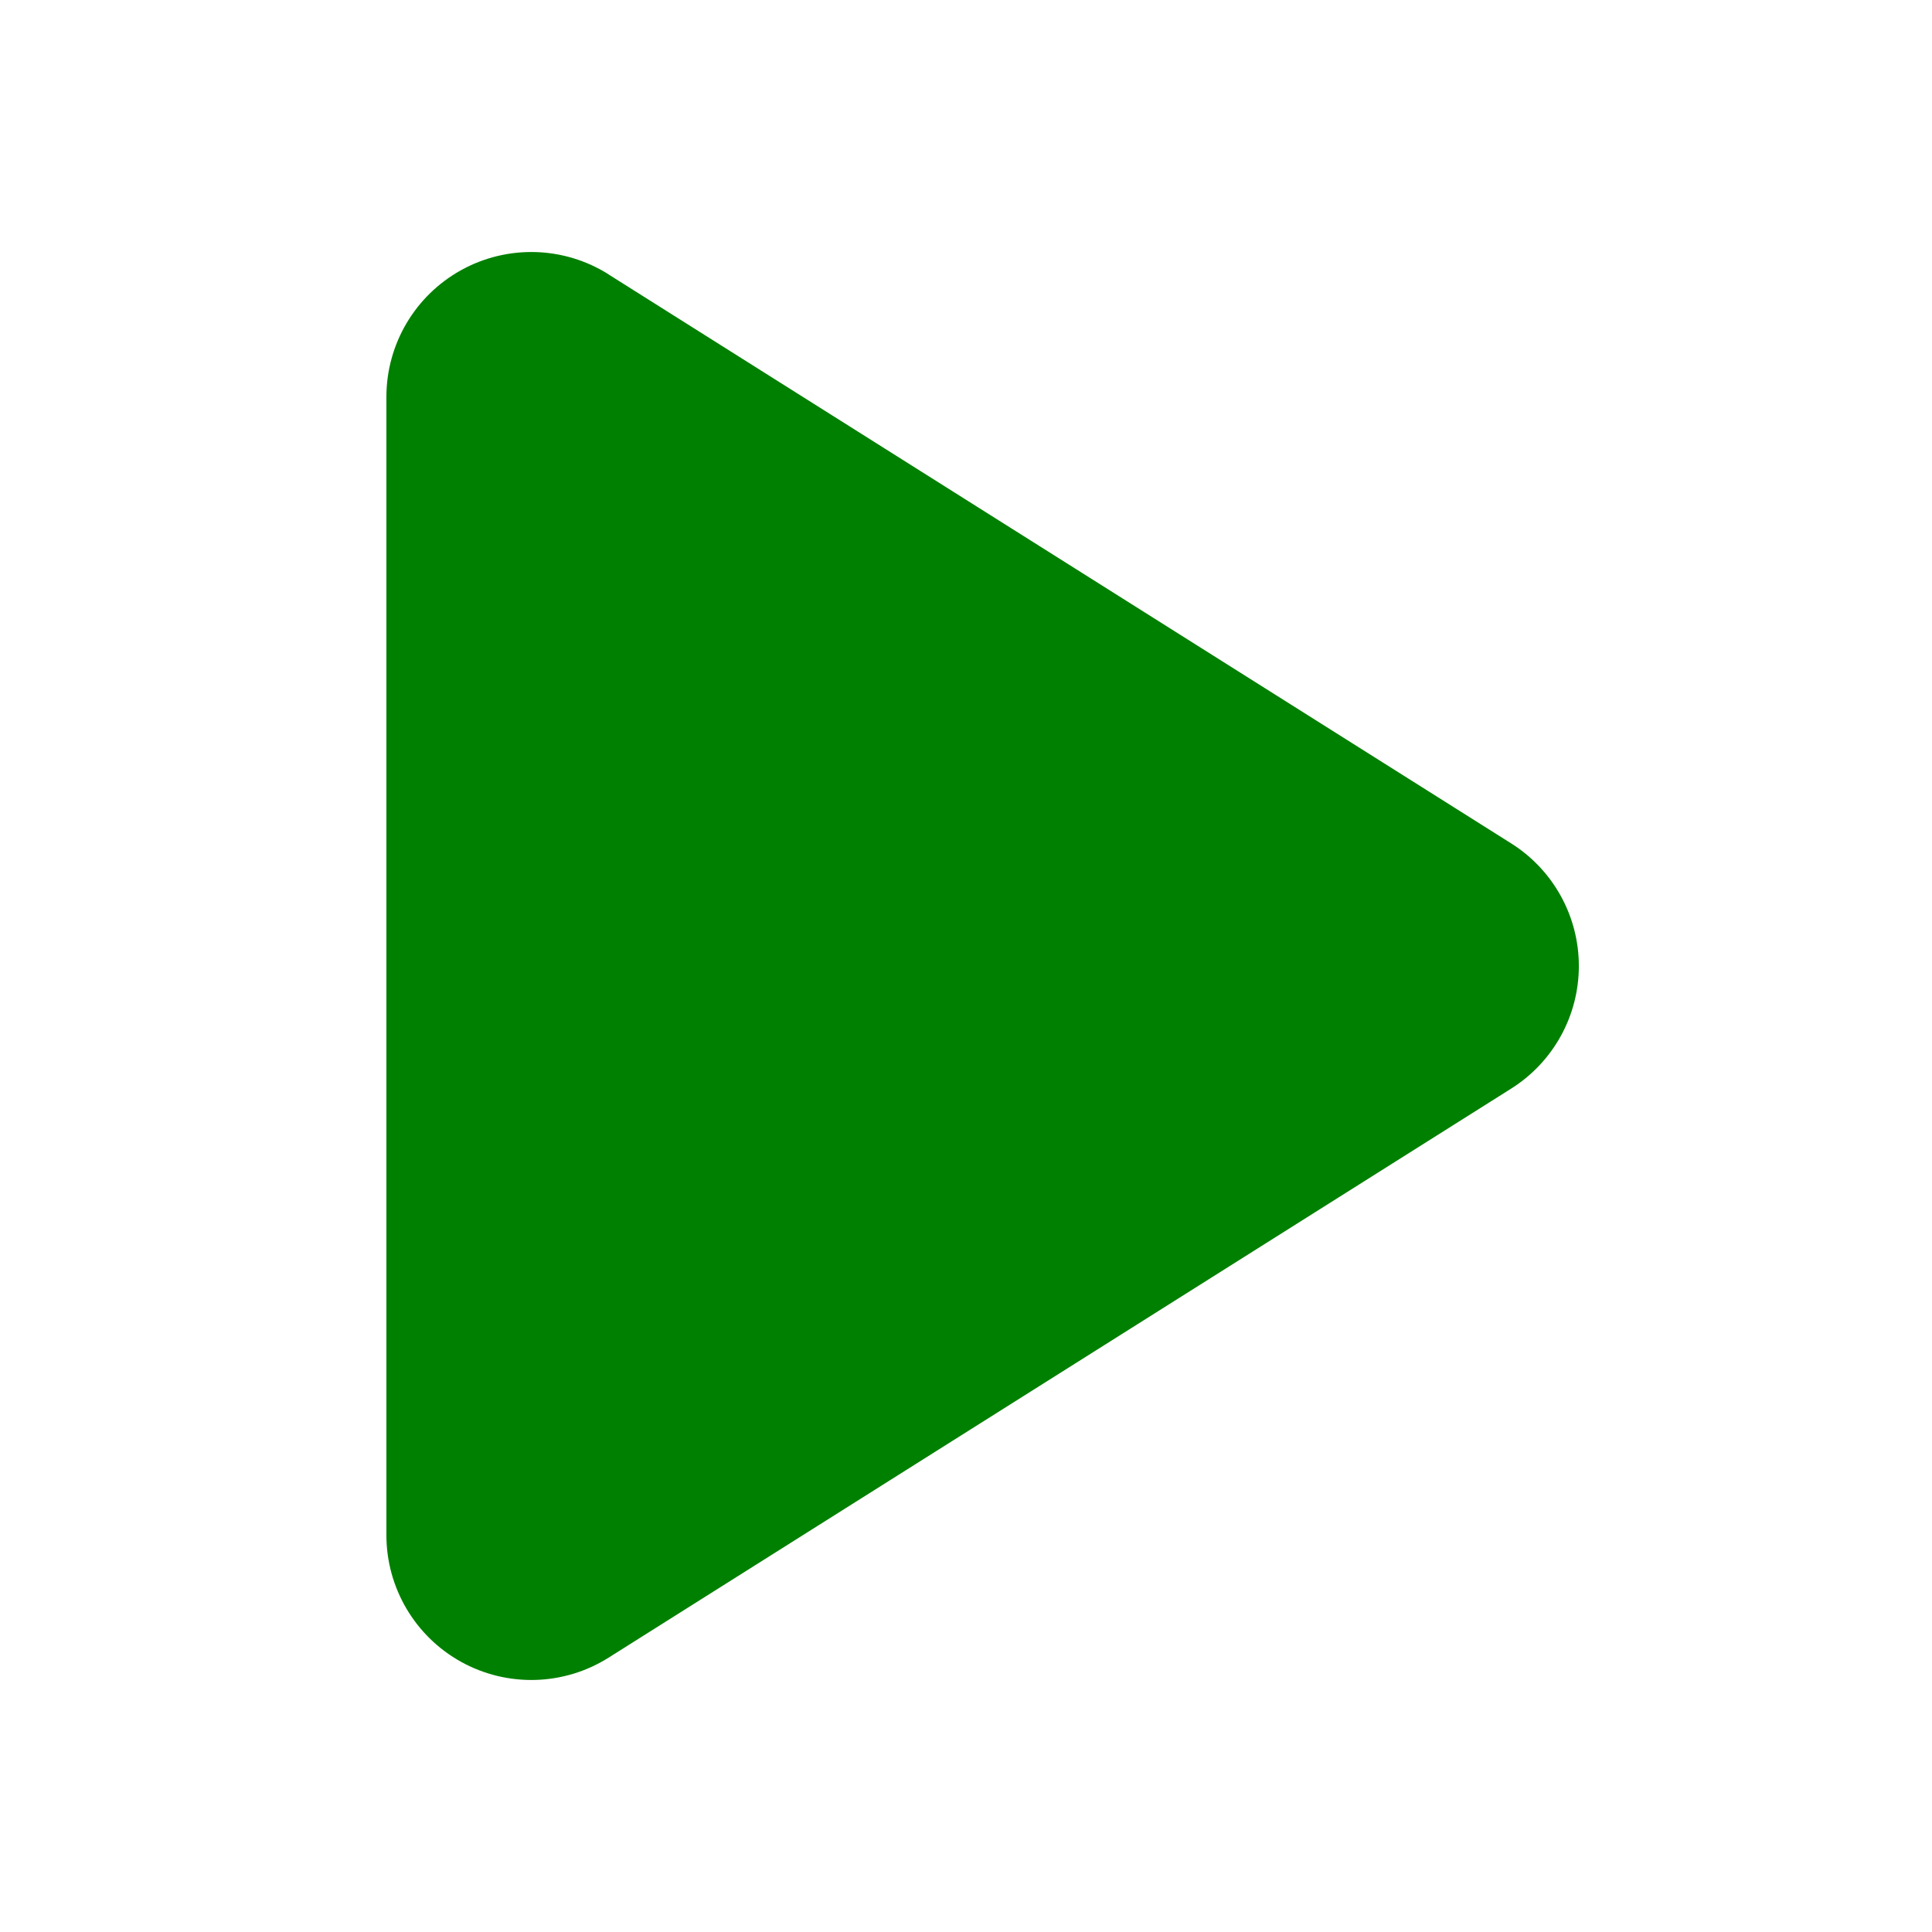
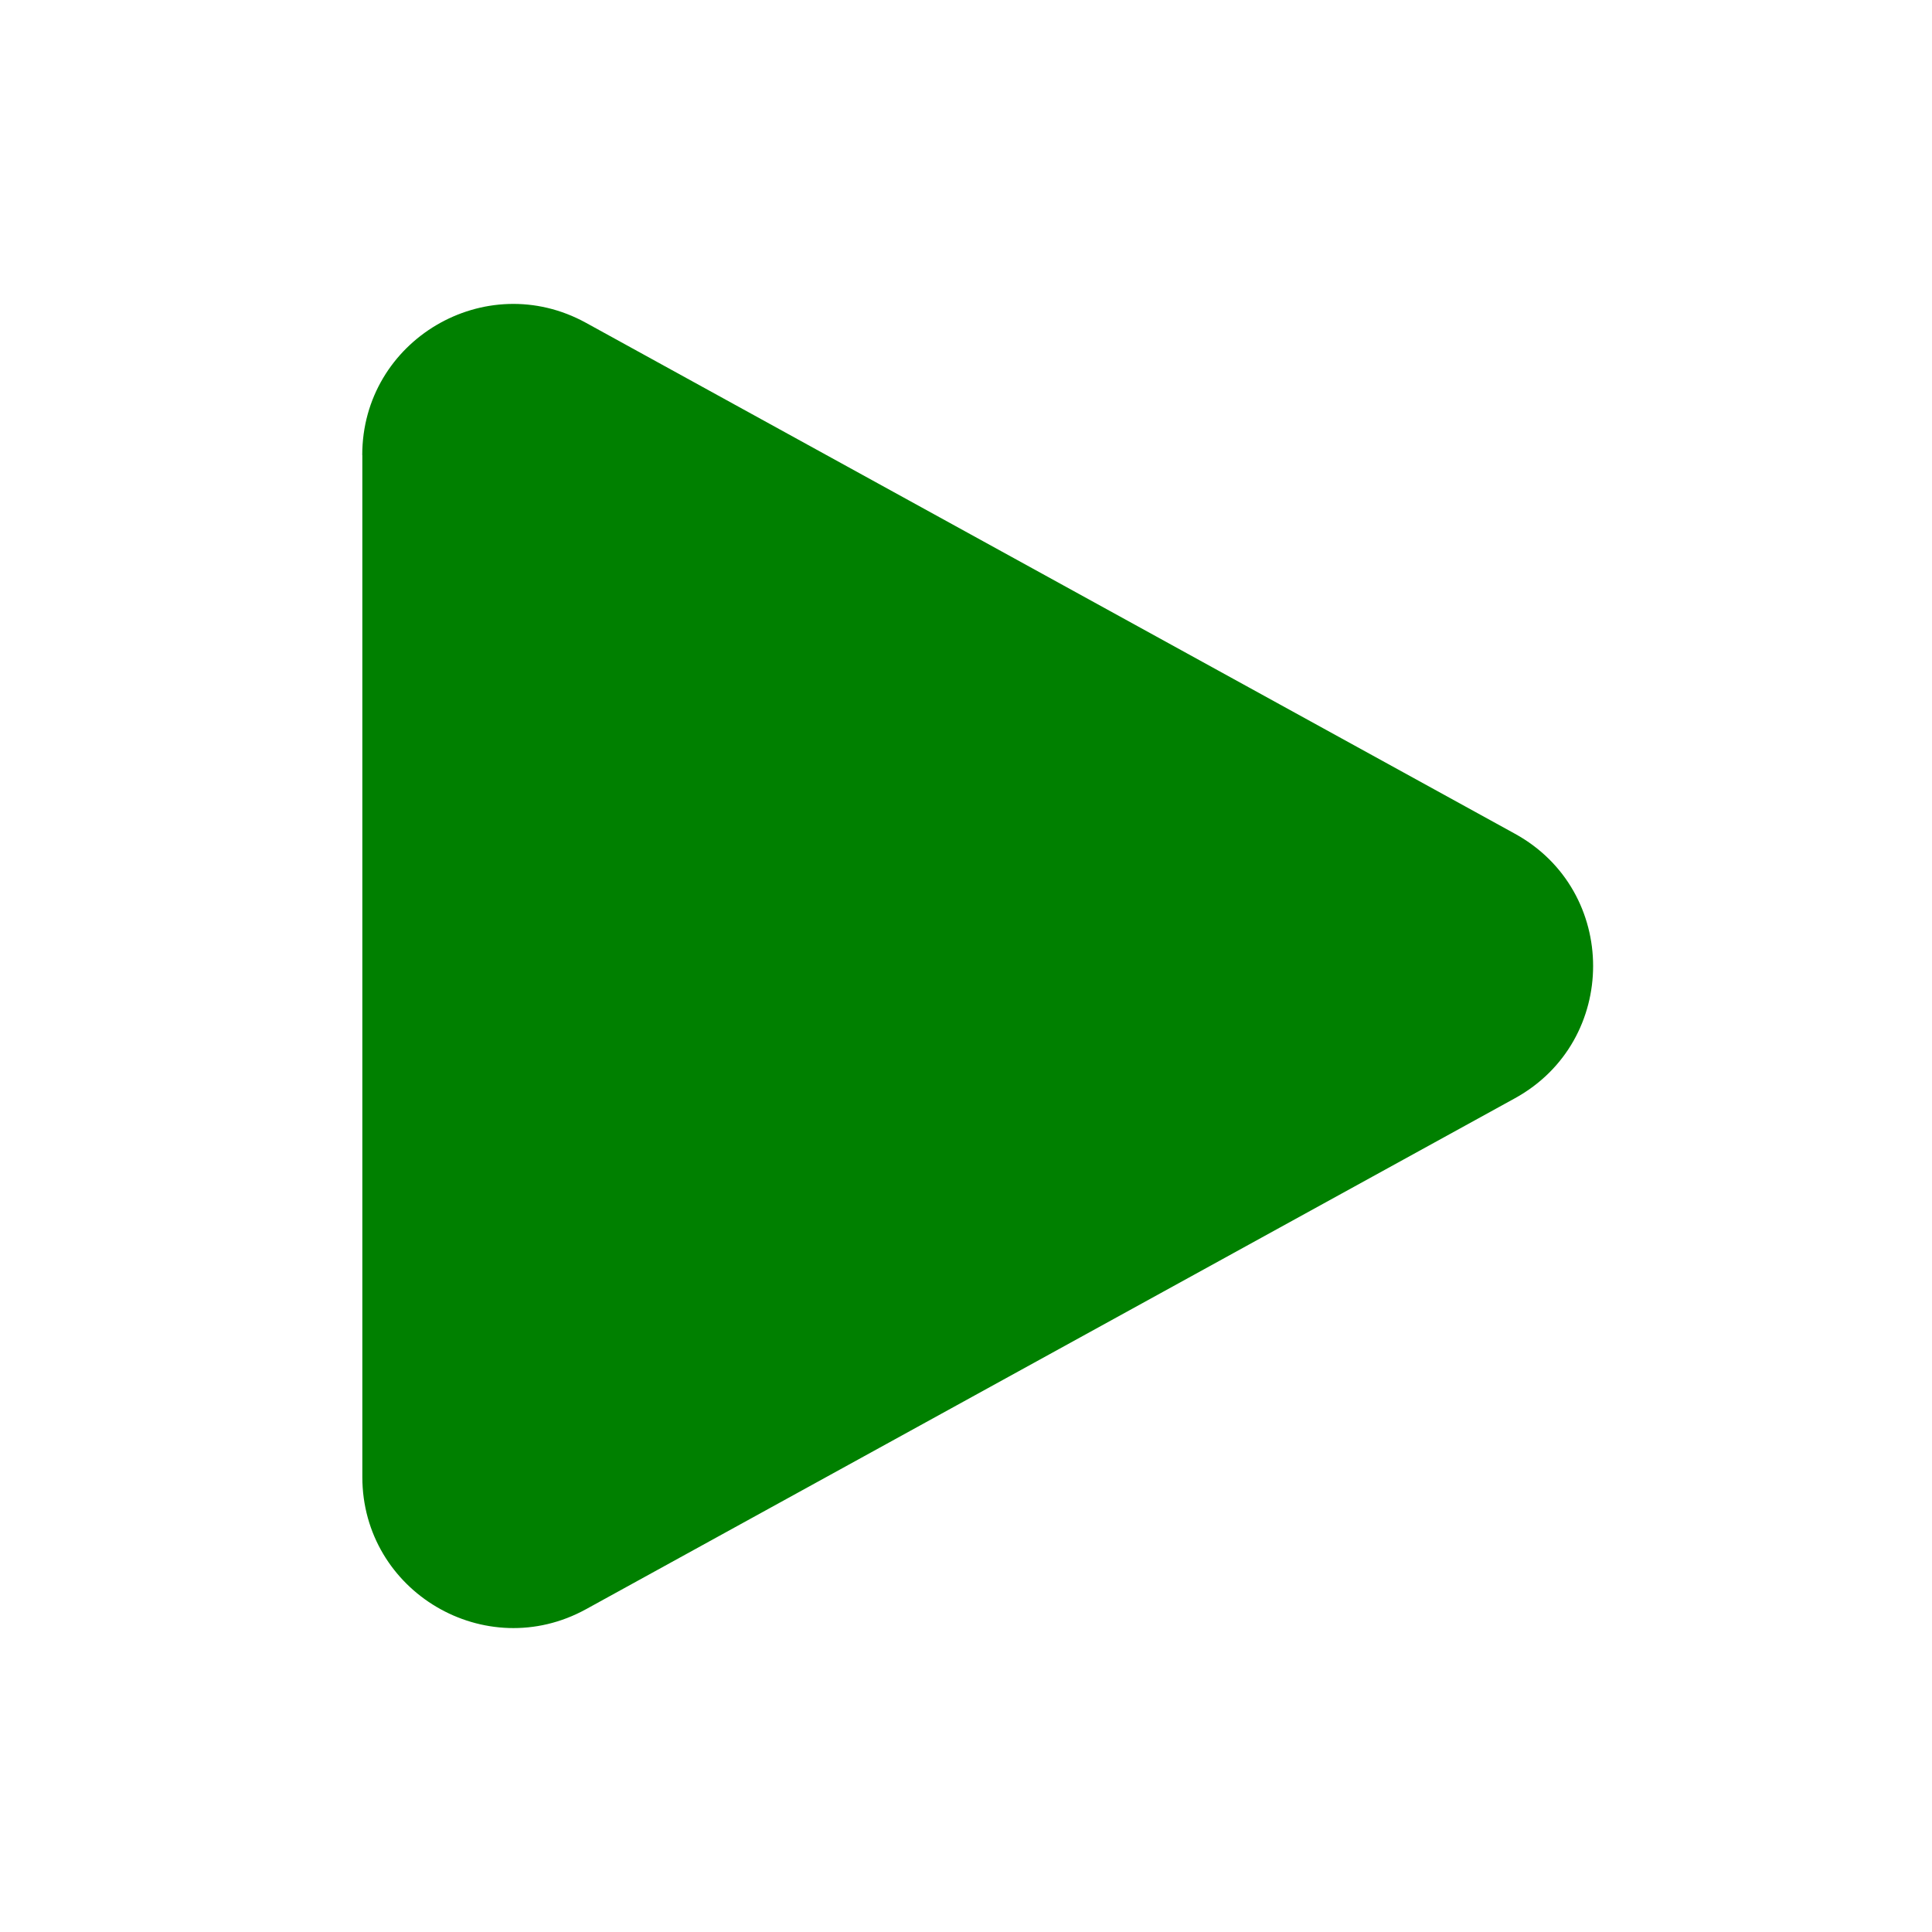
- <svg xmlns="http://www.w3.org/2000/svg" viewBox="0 0 20 20" fill="green" class="size-5">
-   <path d="M6.3 2.84A1.5 1.5 0 0 0 4 4.11v11.78a1.5 1.5 0 0 0 2.3 1.27l9.344-5.891a1.5 1.5 0 0 0 0-2.538L6.3 2.841Z" />
+ <svg xmlns="http://www.w3.org/2000/svg" viewBox="0 0 24 24" fill="green" class="size-12">
+   <path fill-rule="evenodd" d="M4.5 5.653c0-1.427 1.529-2.33 2.779-1.643l11.54 6.347c1.295.712 1.295 2.573 0 3.286L7.28 19.99c-1.25.687-2.779-.217-2.779-1.643V5.653Z" clip-rule="evenodd" />
</svg>
